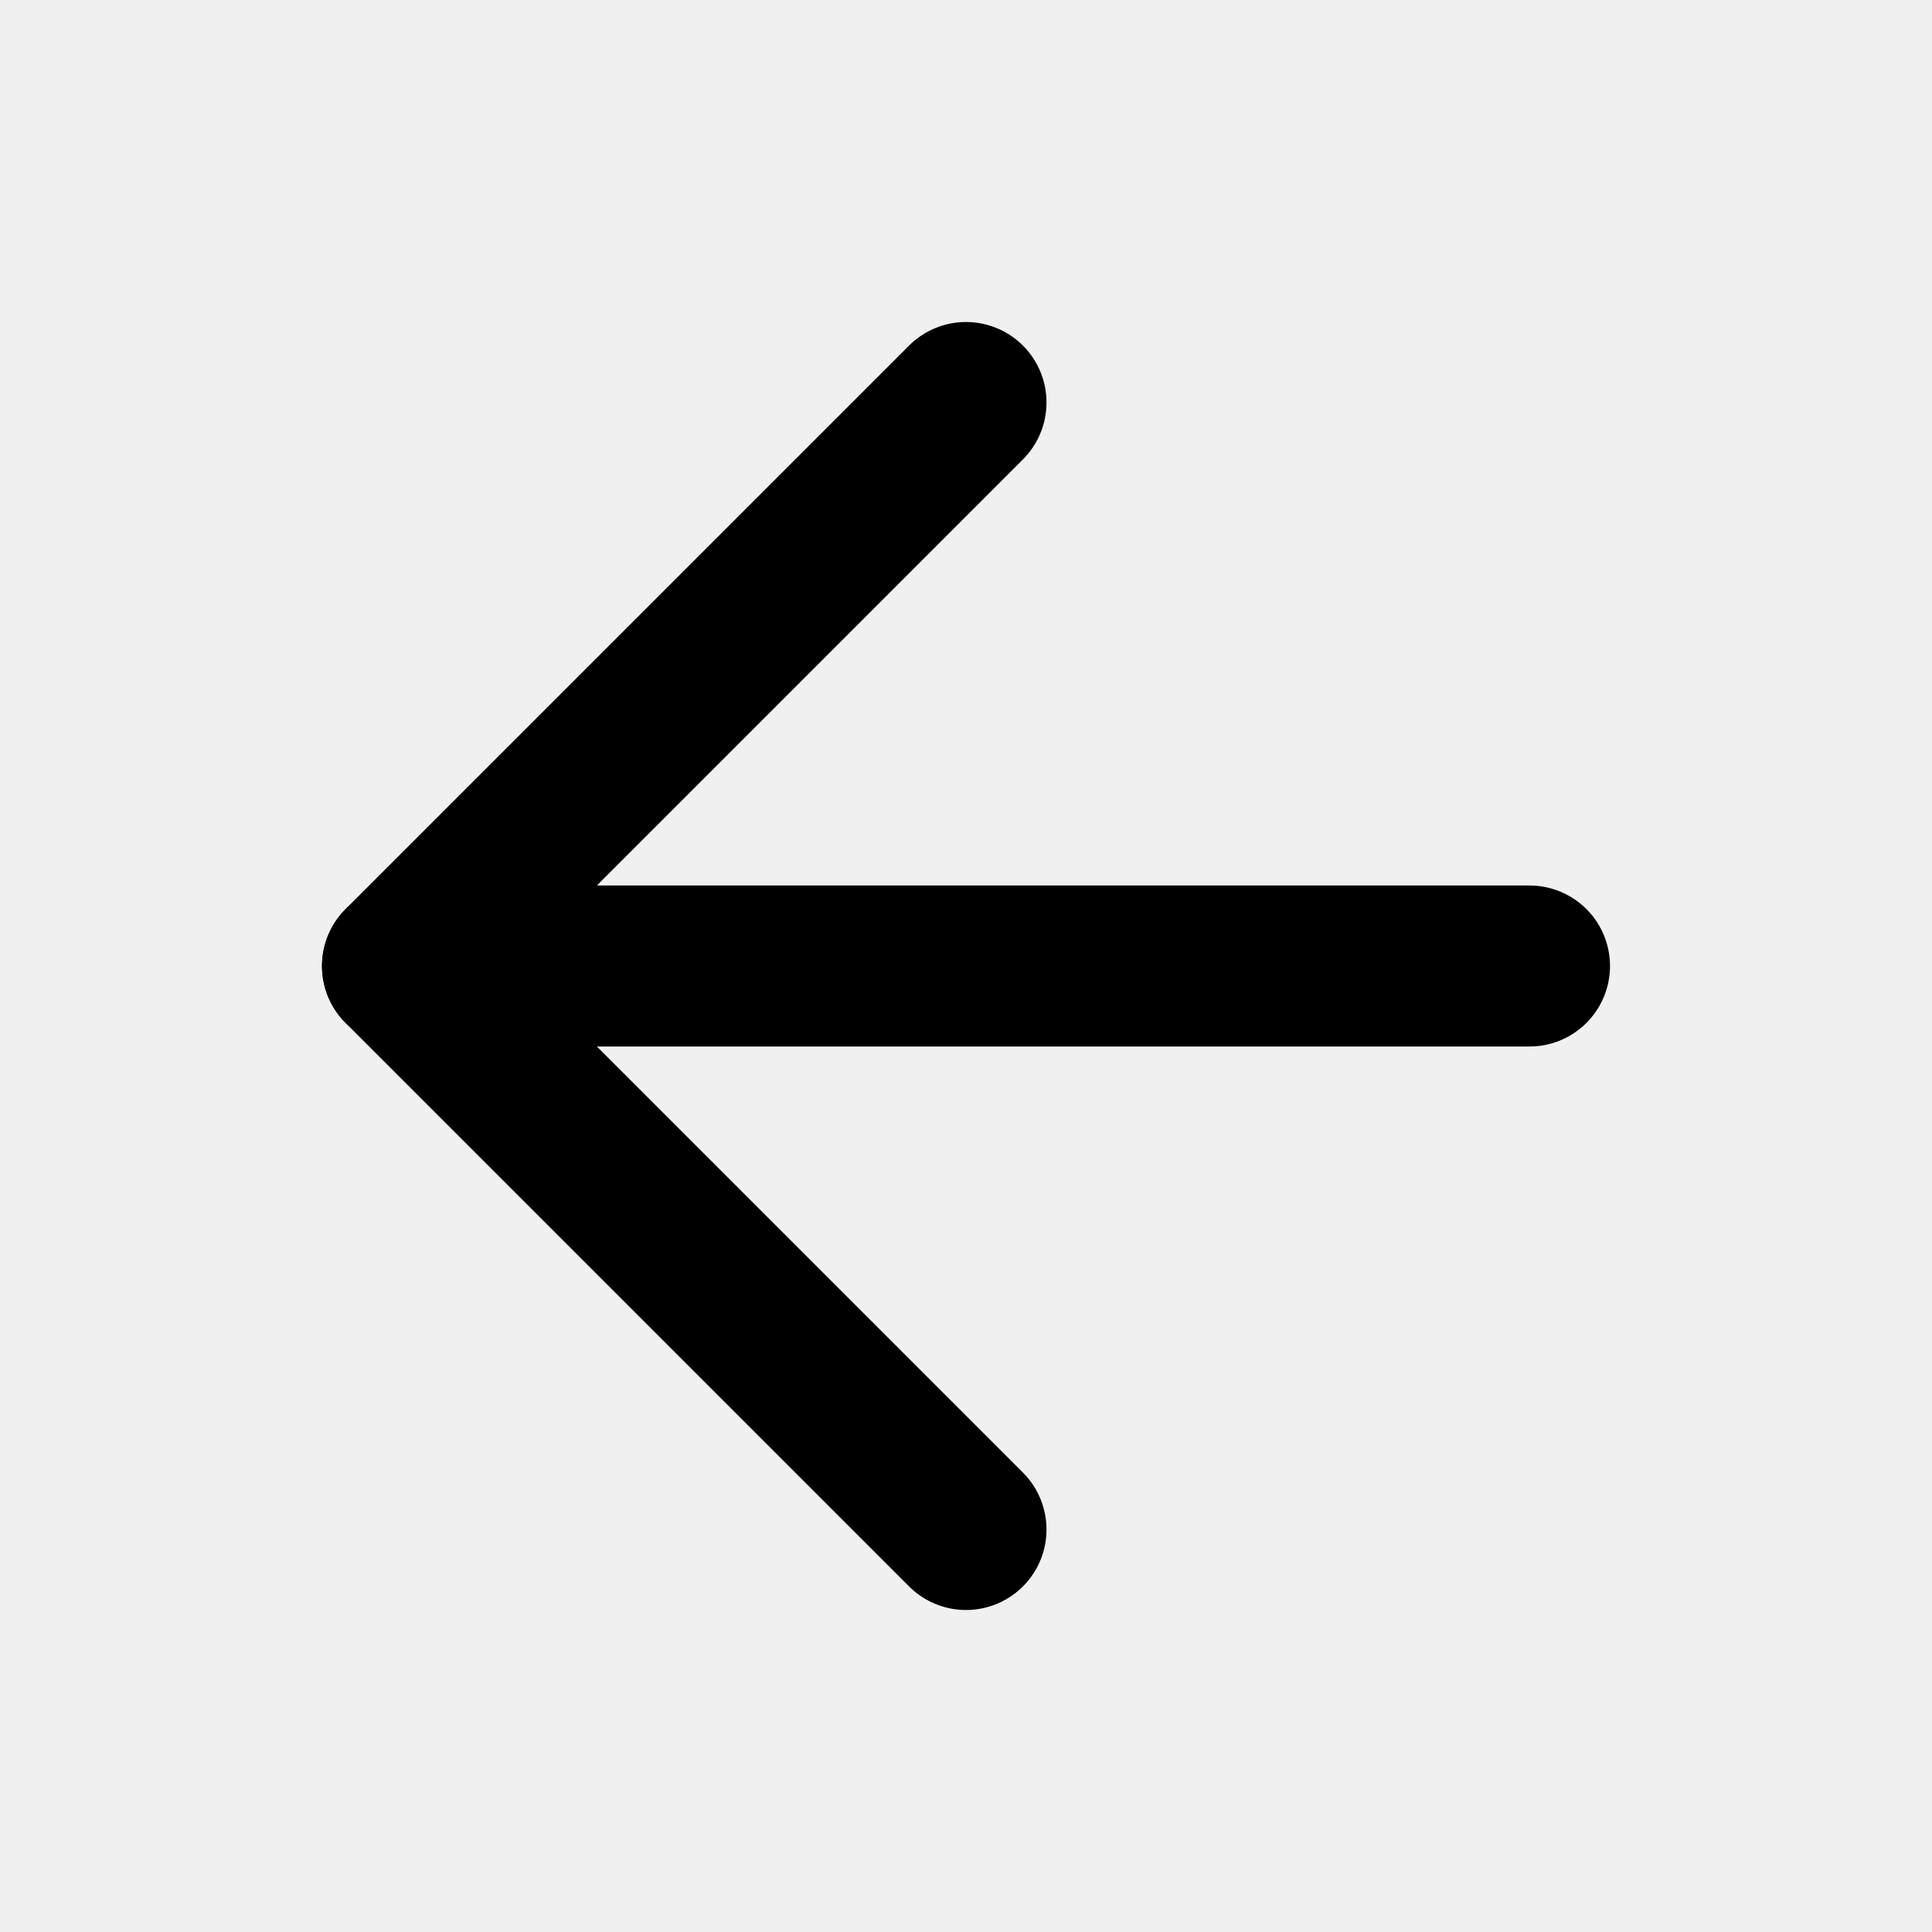
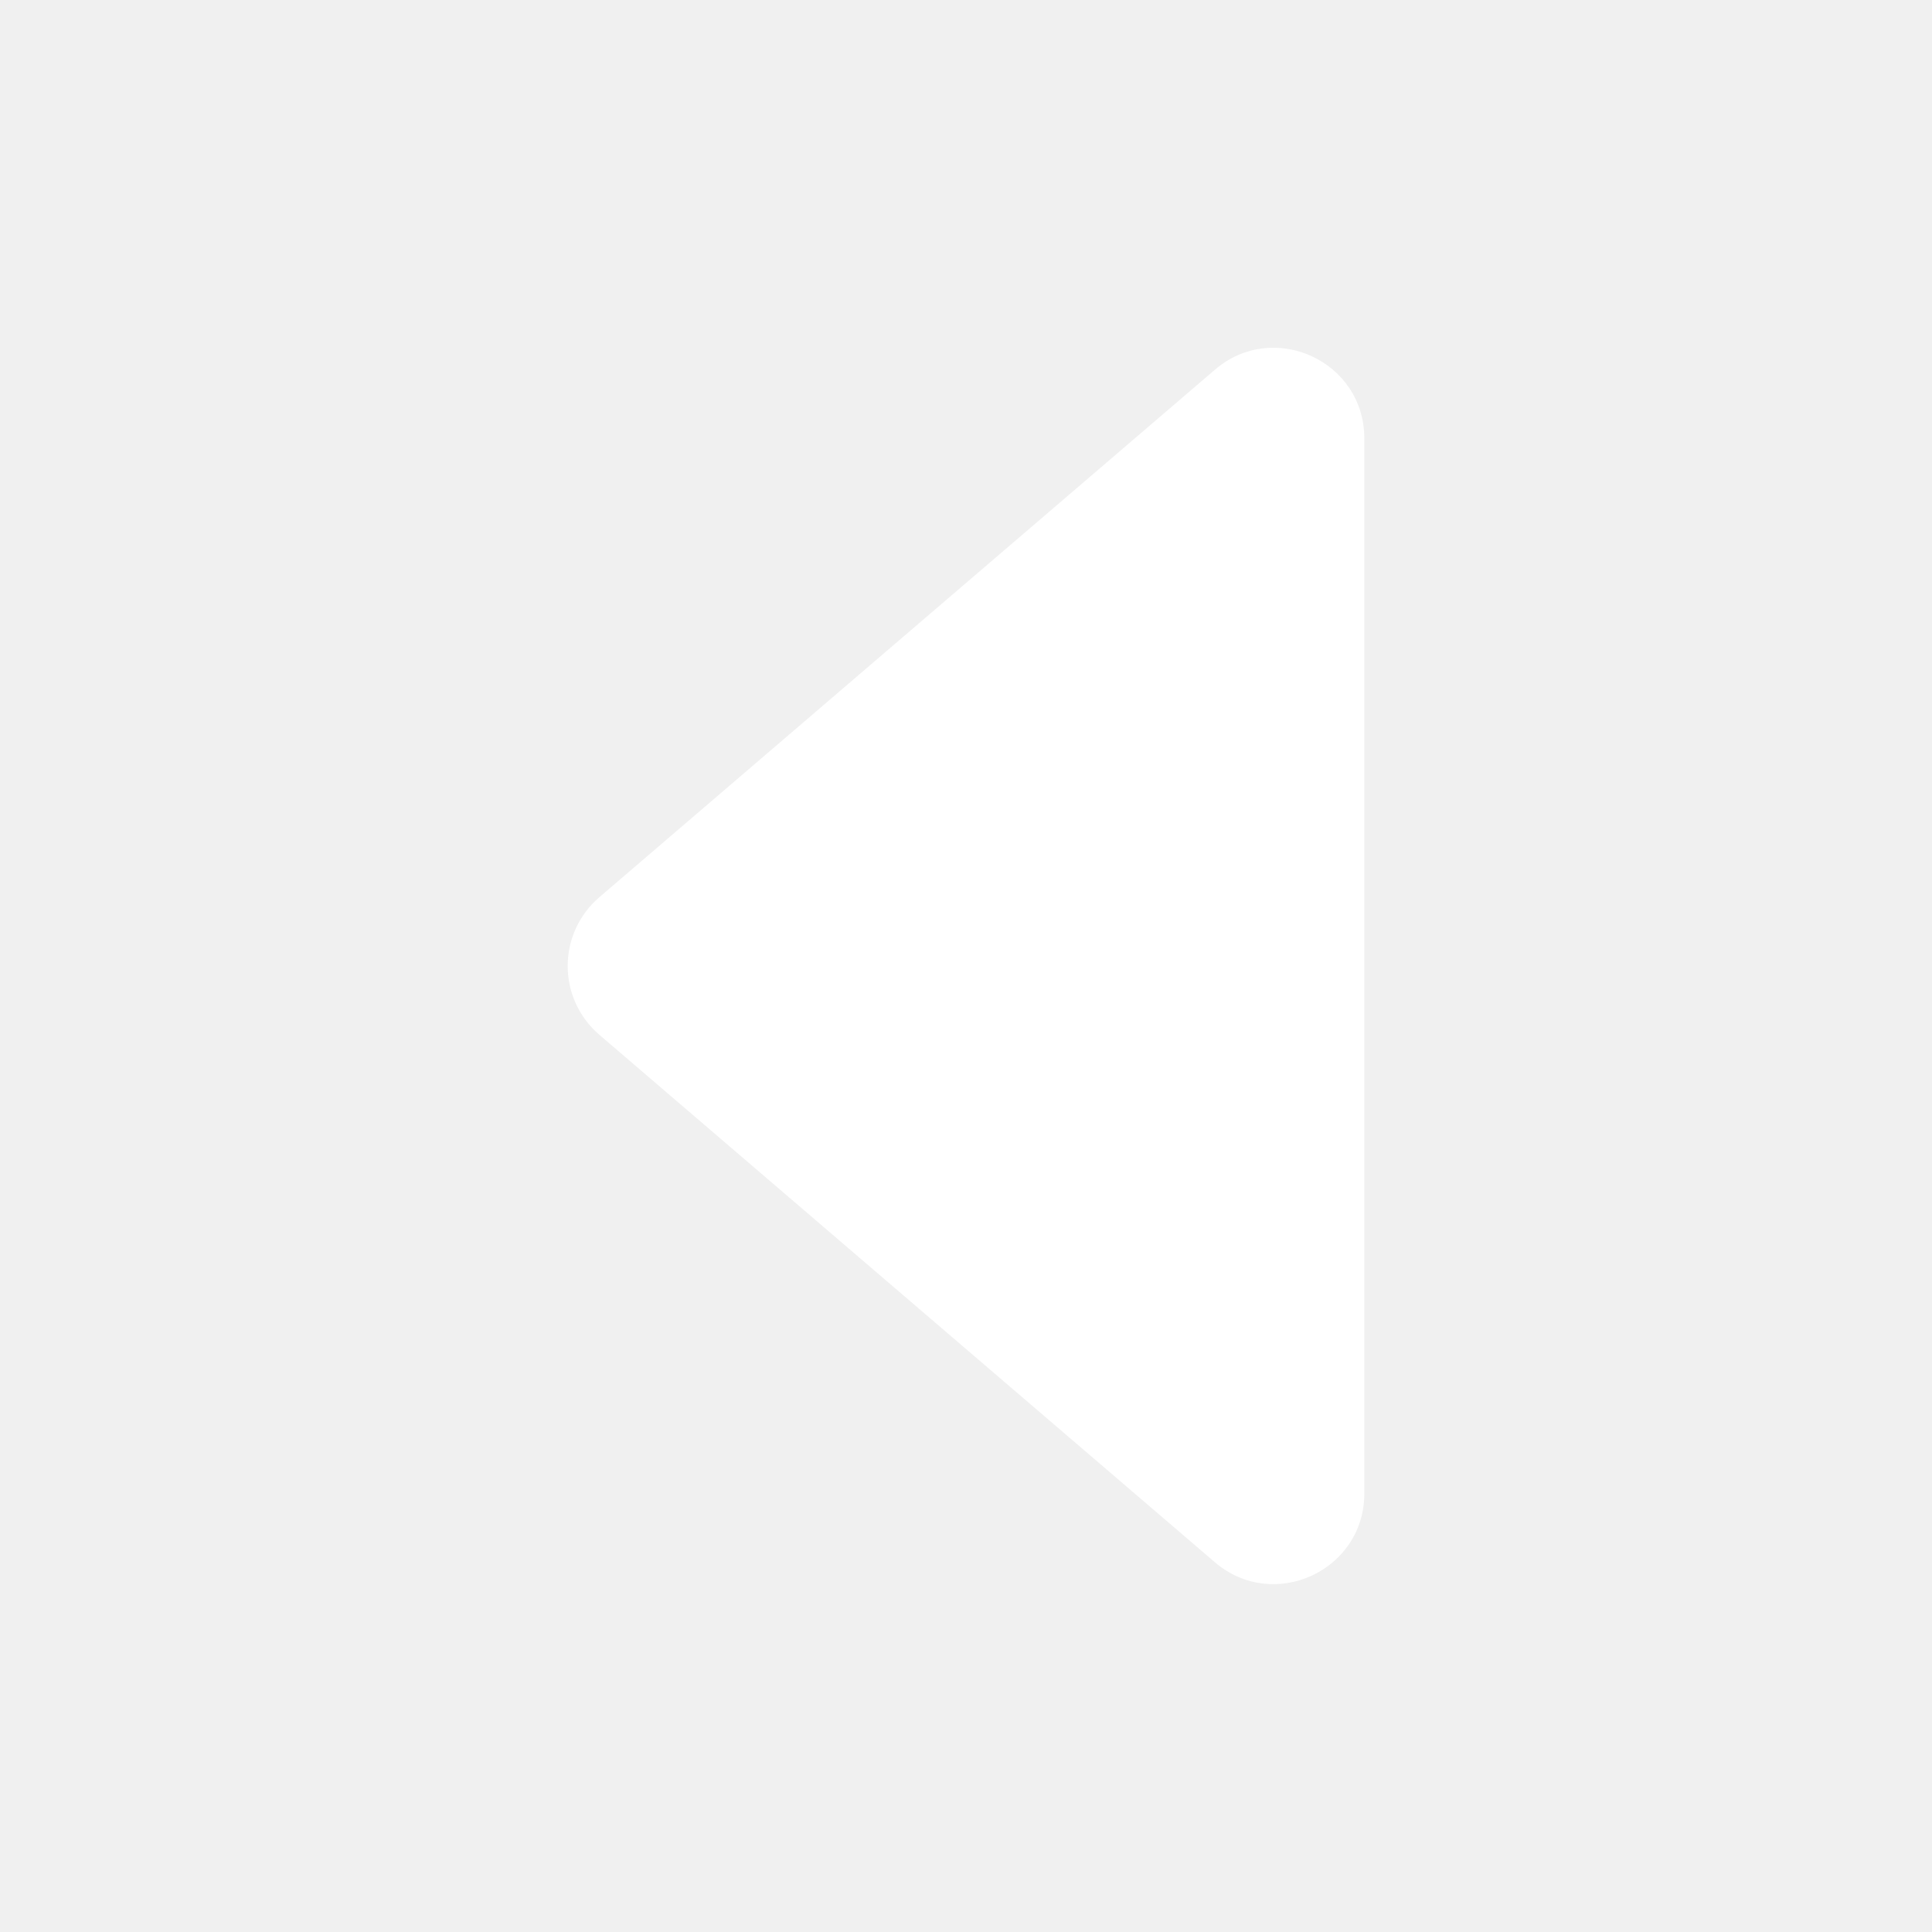
- <svg xmlns="http://www.w3.org/2000/svg" width="24" height="24" viewBox="0 0 24 24" fill="none" stroke="currentColor" stroke-width="2" stroke-linecap="round" stroke-linejoin="round" class="feather feather-arrow-left">
-   <line x1="19" y1="12" x2="5" y2="12" />
-   <polyline points="12 19 5 12 12 5" />
+ <svg xmlns="http://www.w3.org/2000/svg" class="ionicon" fill="white" viewBox="0 0 512 512">
+   <path d="M321.94 98L158.82 237.78a24 24 0 000 36.44L321.94 414c15.57 13.34 39.62 2.28 39.62-18.22v-279.6c0-20.5-24.05-31.56-39.62-18.18z" />
</svg>
